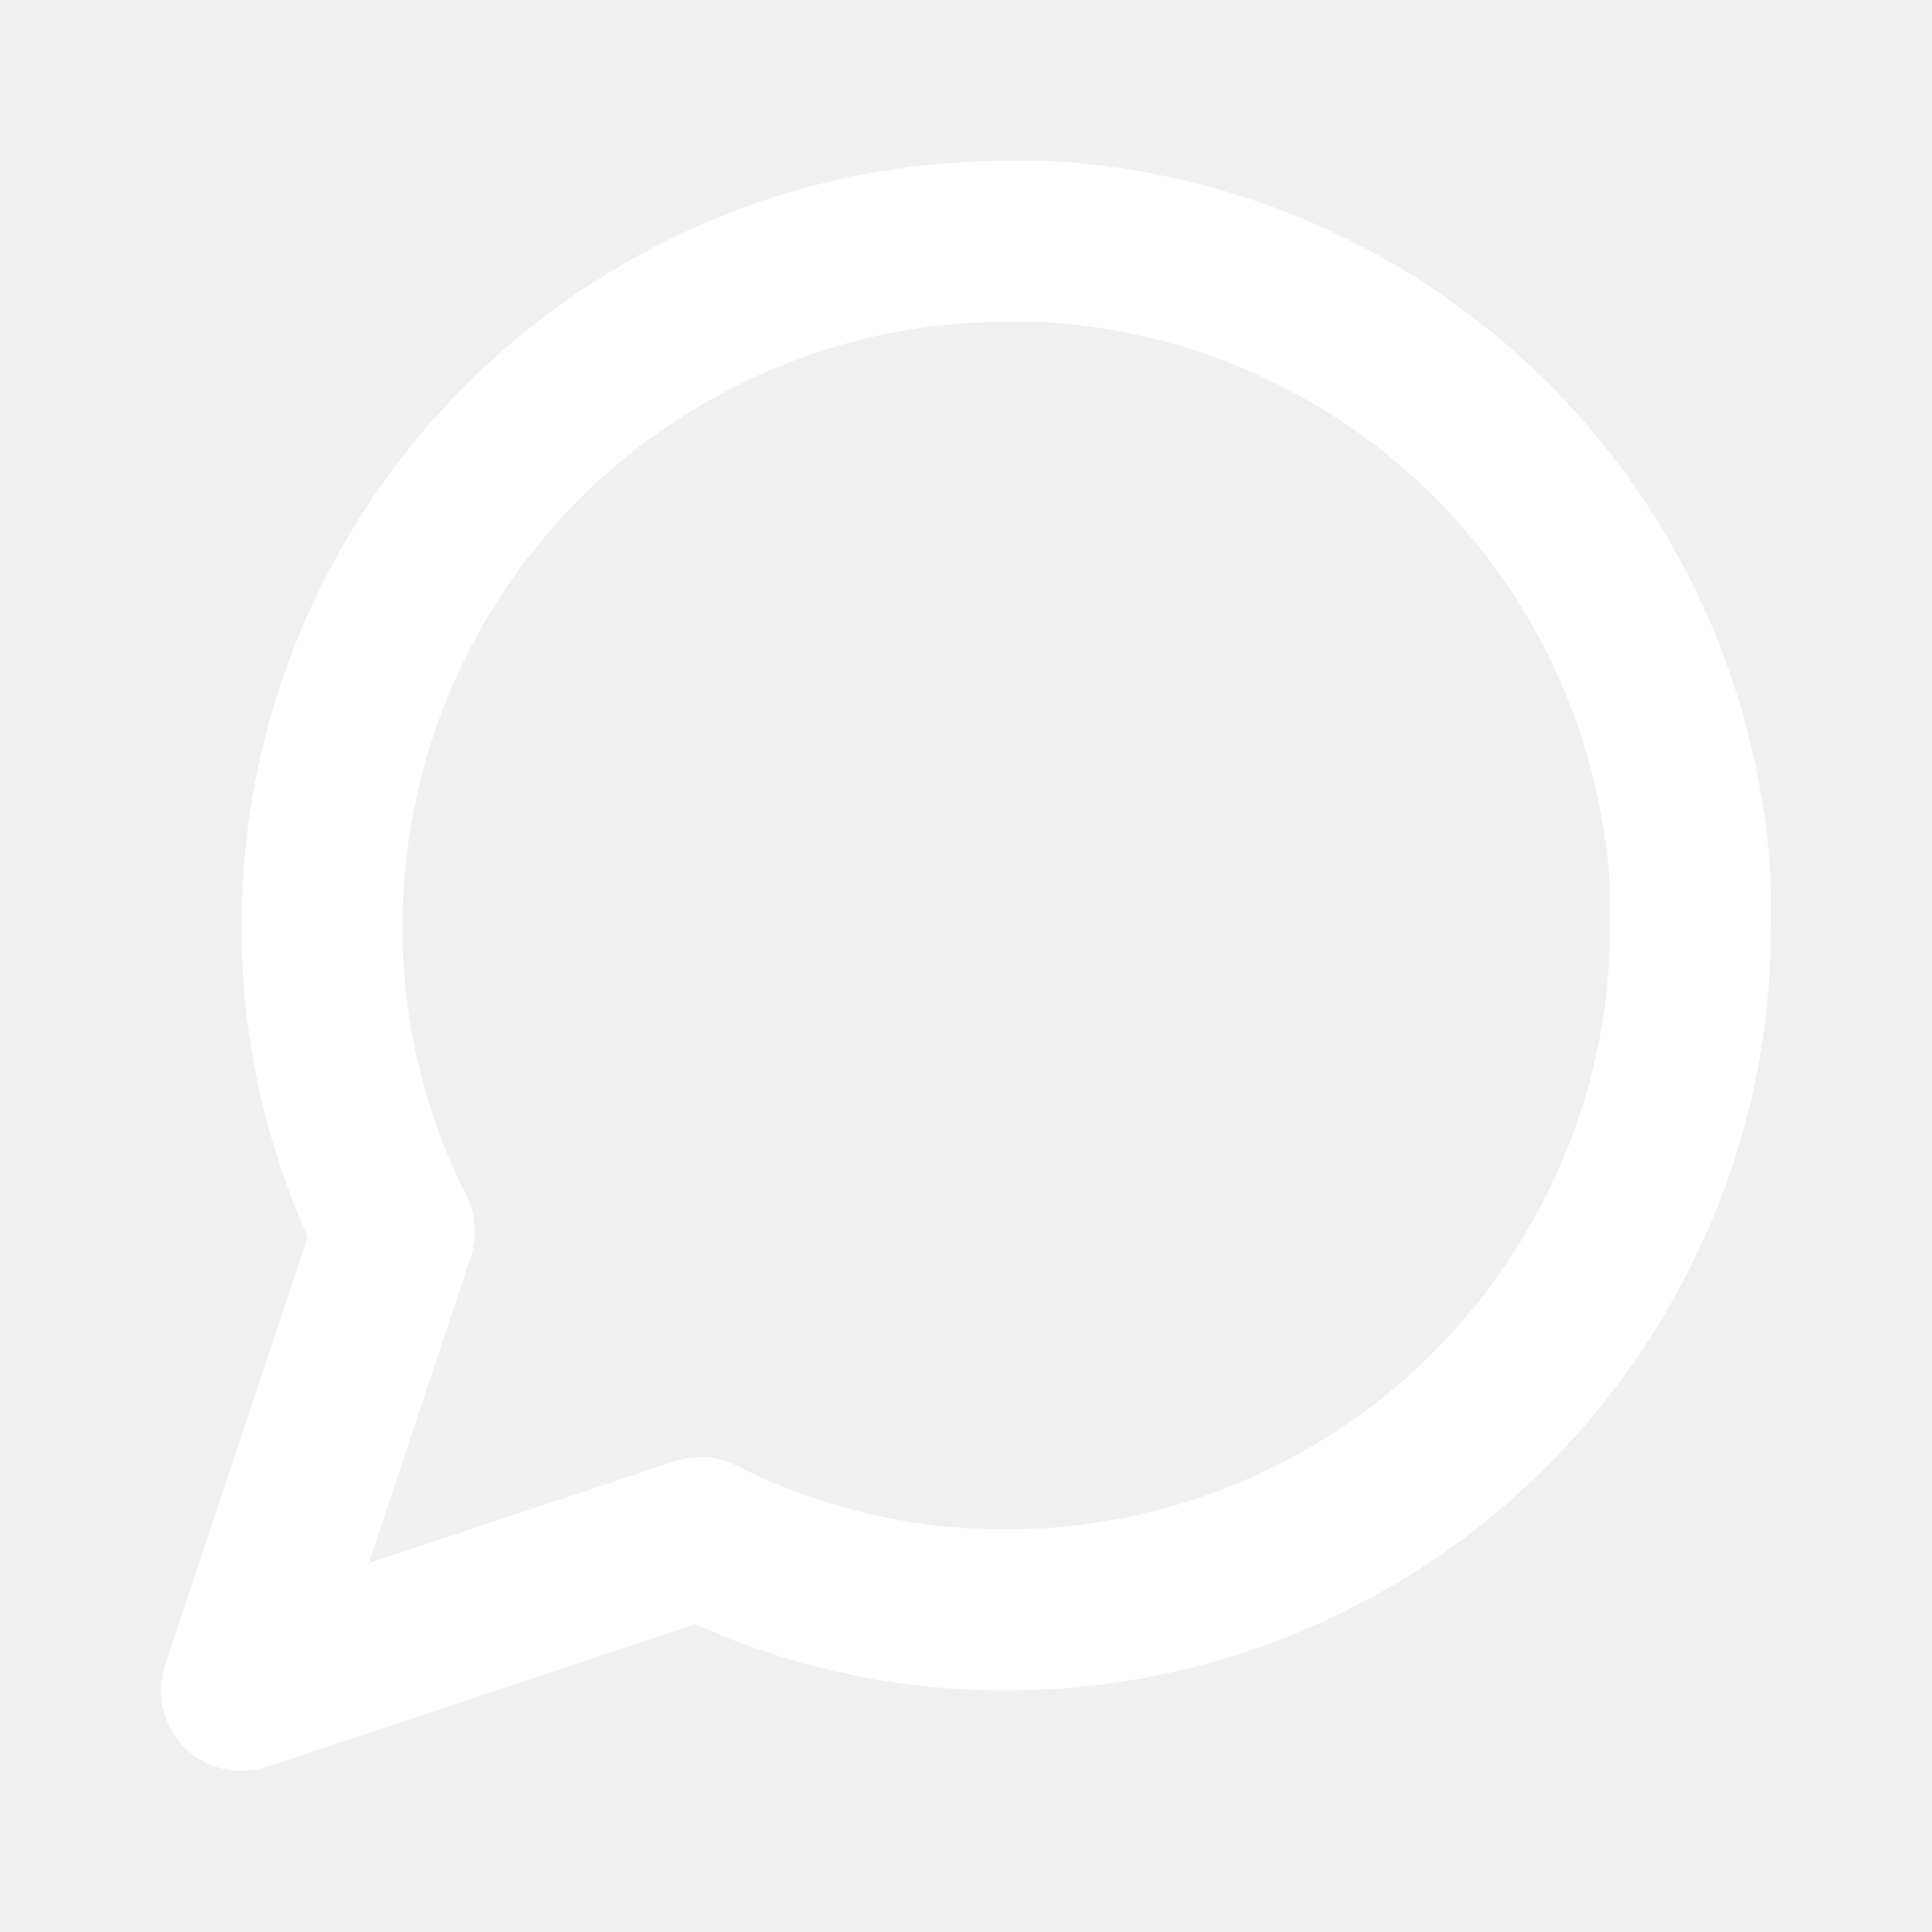
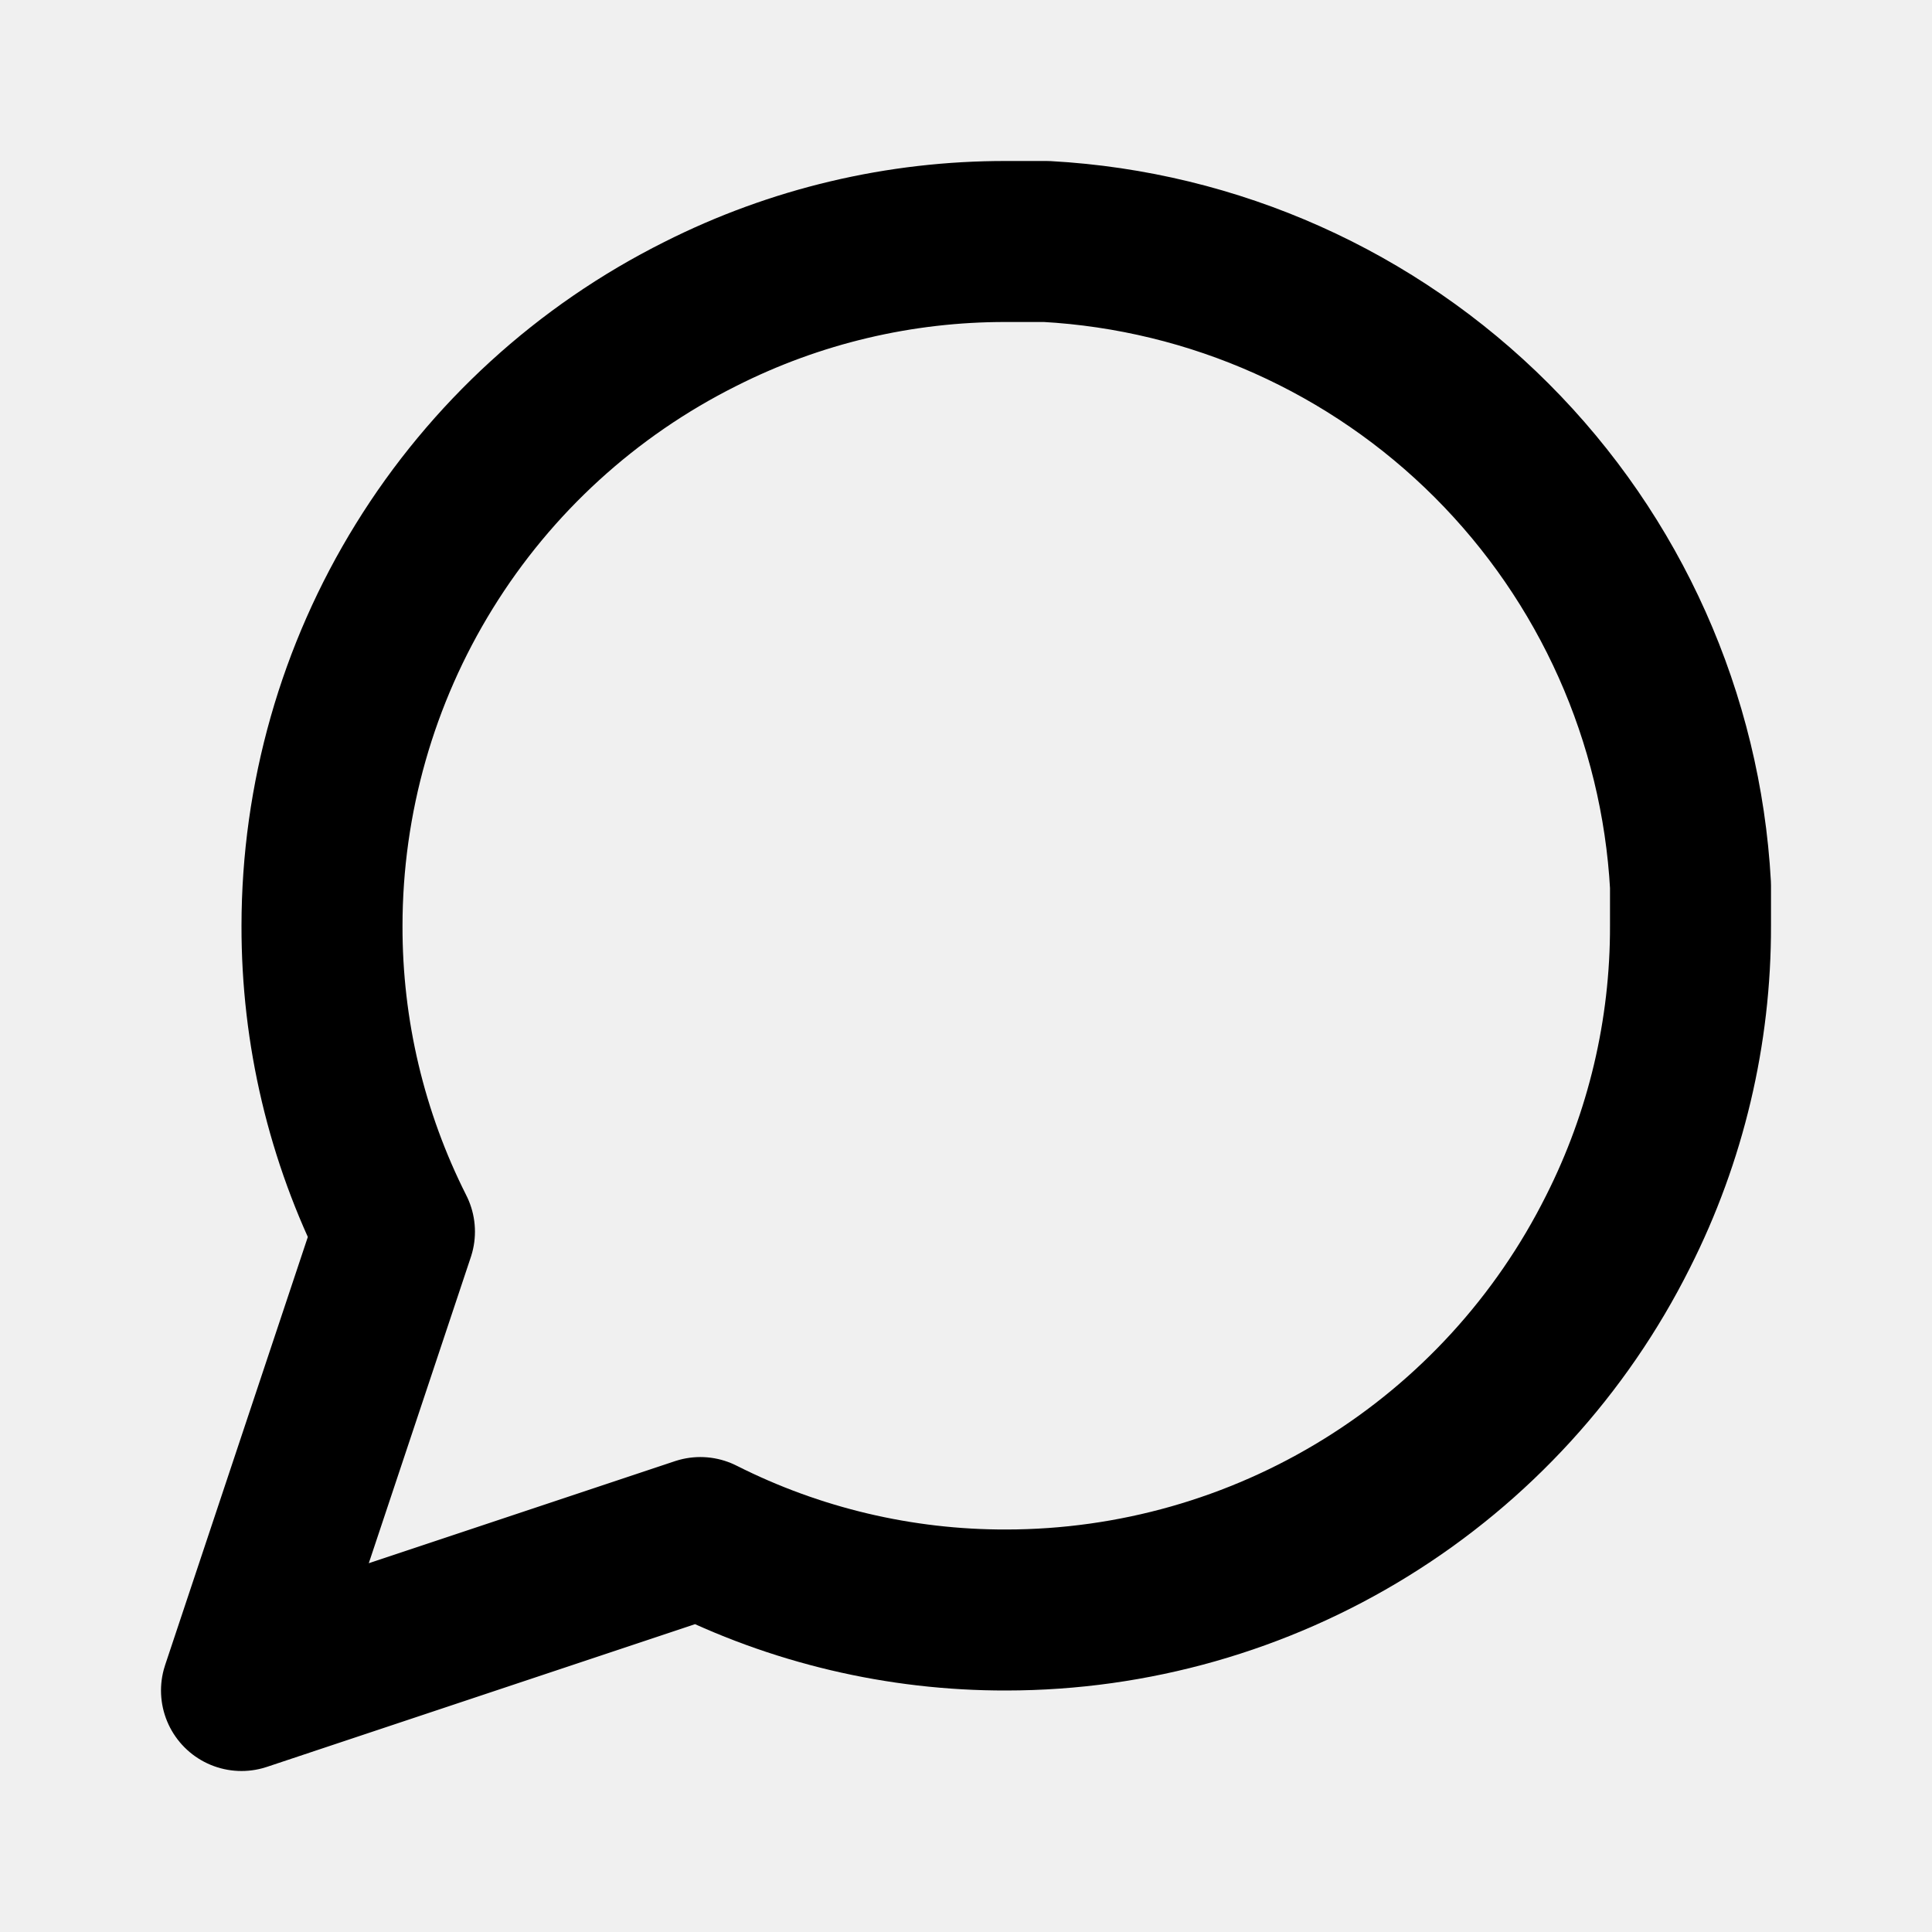
<svg xmlns="http://www.w3.org/2000/svg" width="24" height="24" viewBox="0 0 24 24" fill="none">
-   <path d="M21 11.5C21.003 12.82 20.695 14.122 20.1 15.3C19.394 16.712 18.31 17.899 16.967 18.729C15.625 19.559 14.078 19.999 12.5 20C11.18 20.003 9.878 19.695 8.7 19.1L3 21L4.9 15.3C4.305 14.122 3.997 12.82 4 11.5C4.001 9.922 4.441 8.375 5.271 7.033C6.101 5.69 7.288 4.606 8.7 3.9C9.878 3.305 11.18 2.997 12.5 3H13C15.084 3.115 17.053 3.995 18.529 5.471C20.005 6.947 20.885 8.916 21 11V11.5Z" stroke="white" stroke-width="2" stroke-linecap="round" stroke-linejoin="round" />
+   <path d="M21 11.5C21.003 12.82 20.695 14.122 20.1 15.3C19.394 16.712 18.31 17.899 16.967 18.729C15.625 19.559 14.078 19.999 12.5 20C11.18 20.003 9.878 19.695 8.7 19.1L3 21L4.9 15.3C4.305 14.122 3.997 12.82 4 11.5C4.001 9.922 4.441 8.375 5.271 7.033C6.101 5.69 7.288 4.606 8.7 3.9C9.878 3.305 11.18 2.997 12.5 3H13C15.084 3.115 17.053 3.995 18.529 5.471C20.005 6.947 20.885 8.916 21 11V11.5Z" stroke="currentColor" stroke-width="2" stroke-linecap="round" stroke-linejoin="round" />
</svg>
